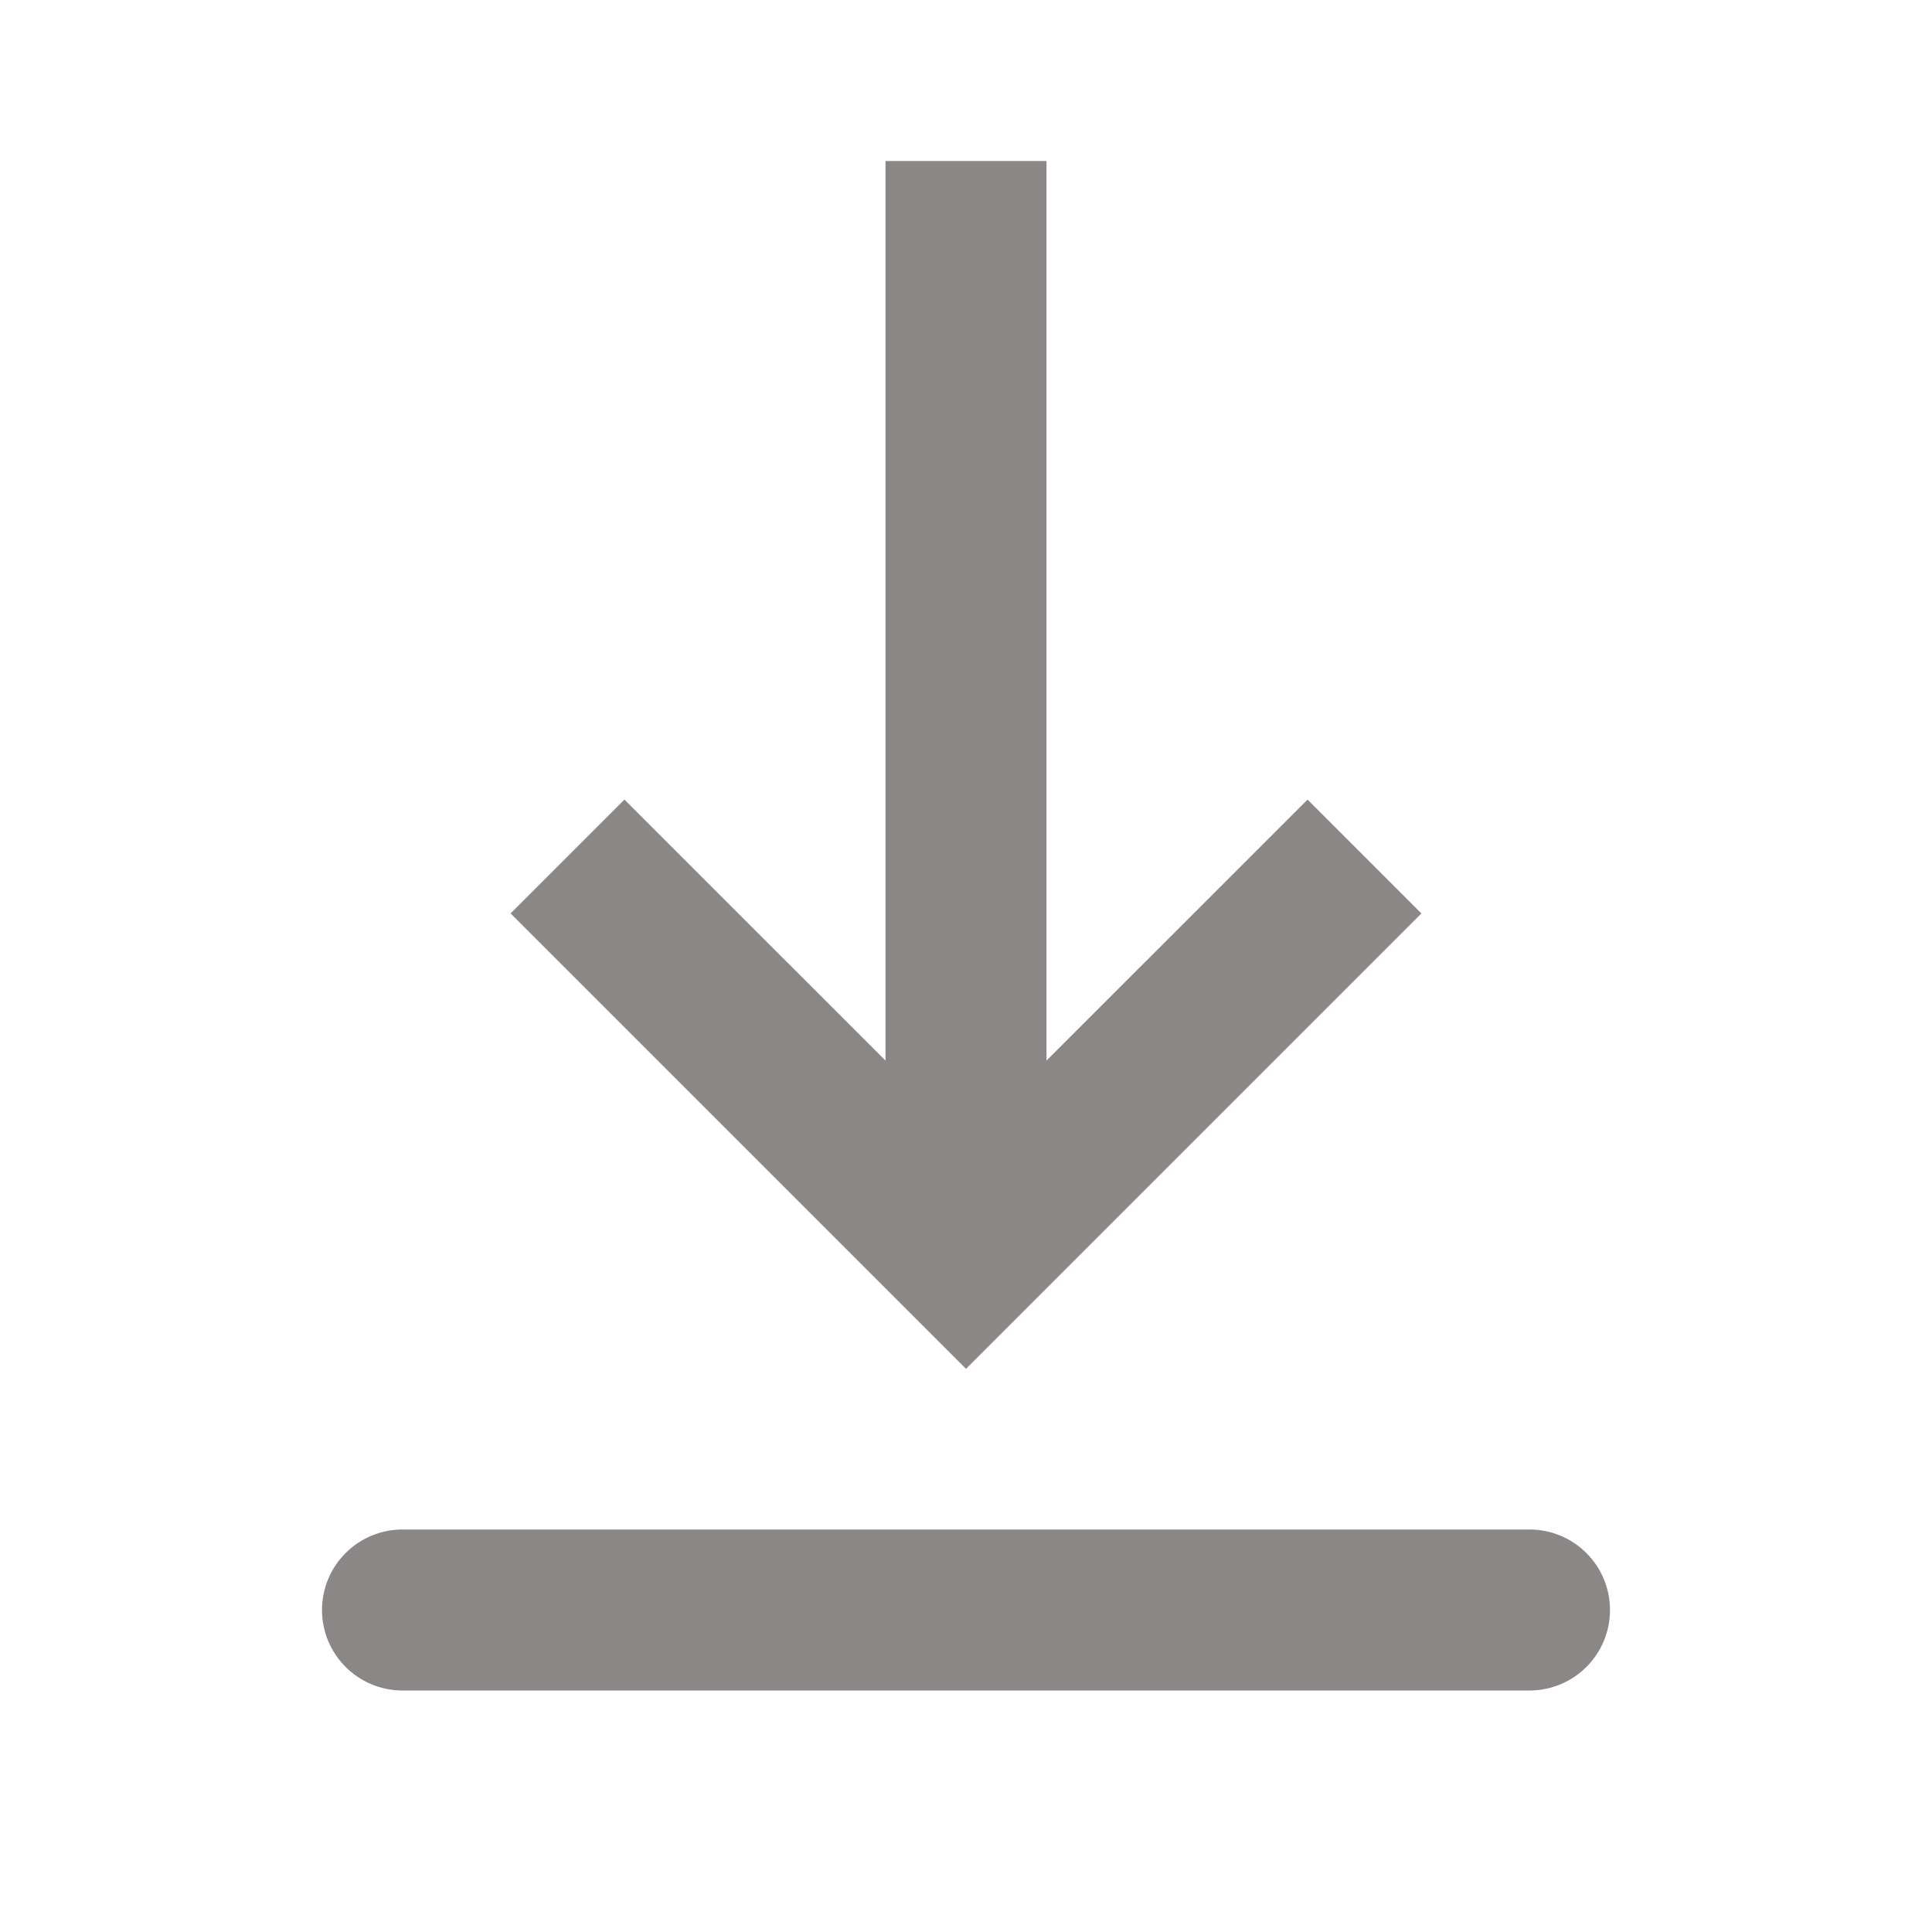
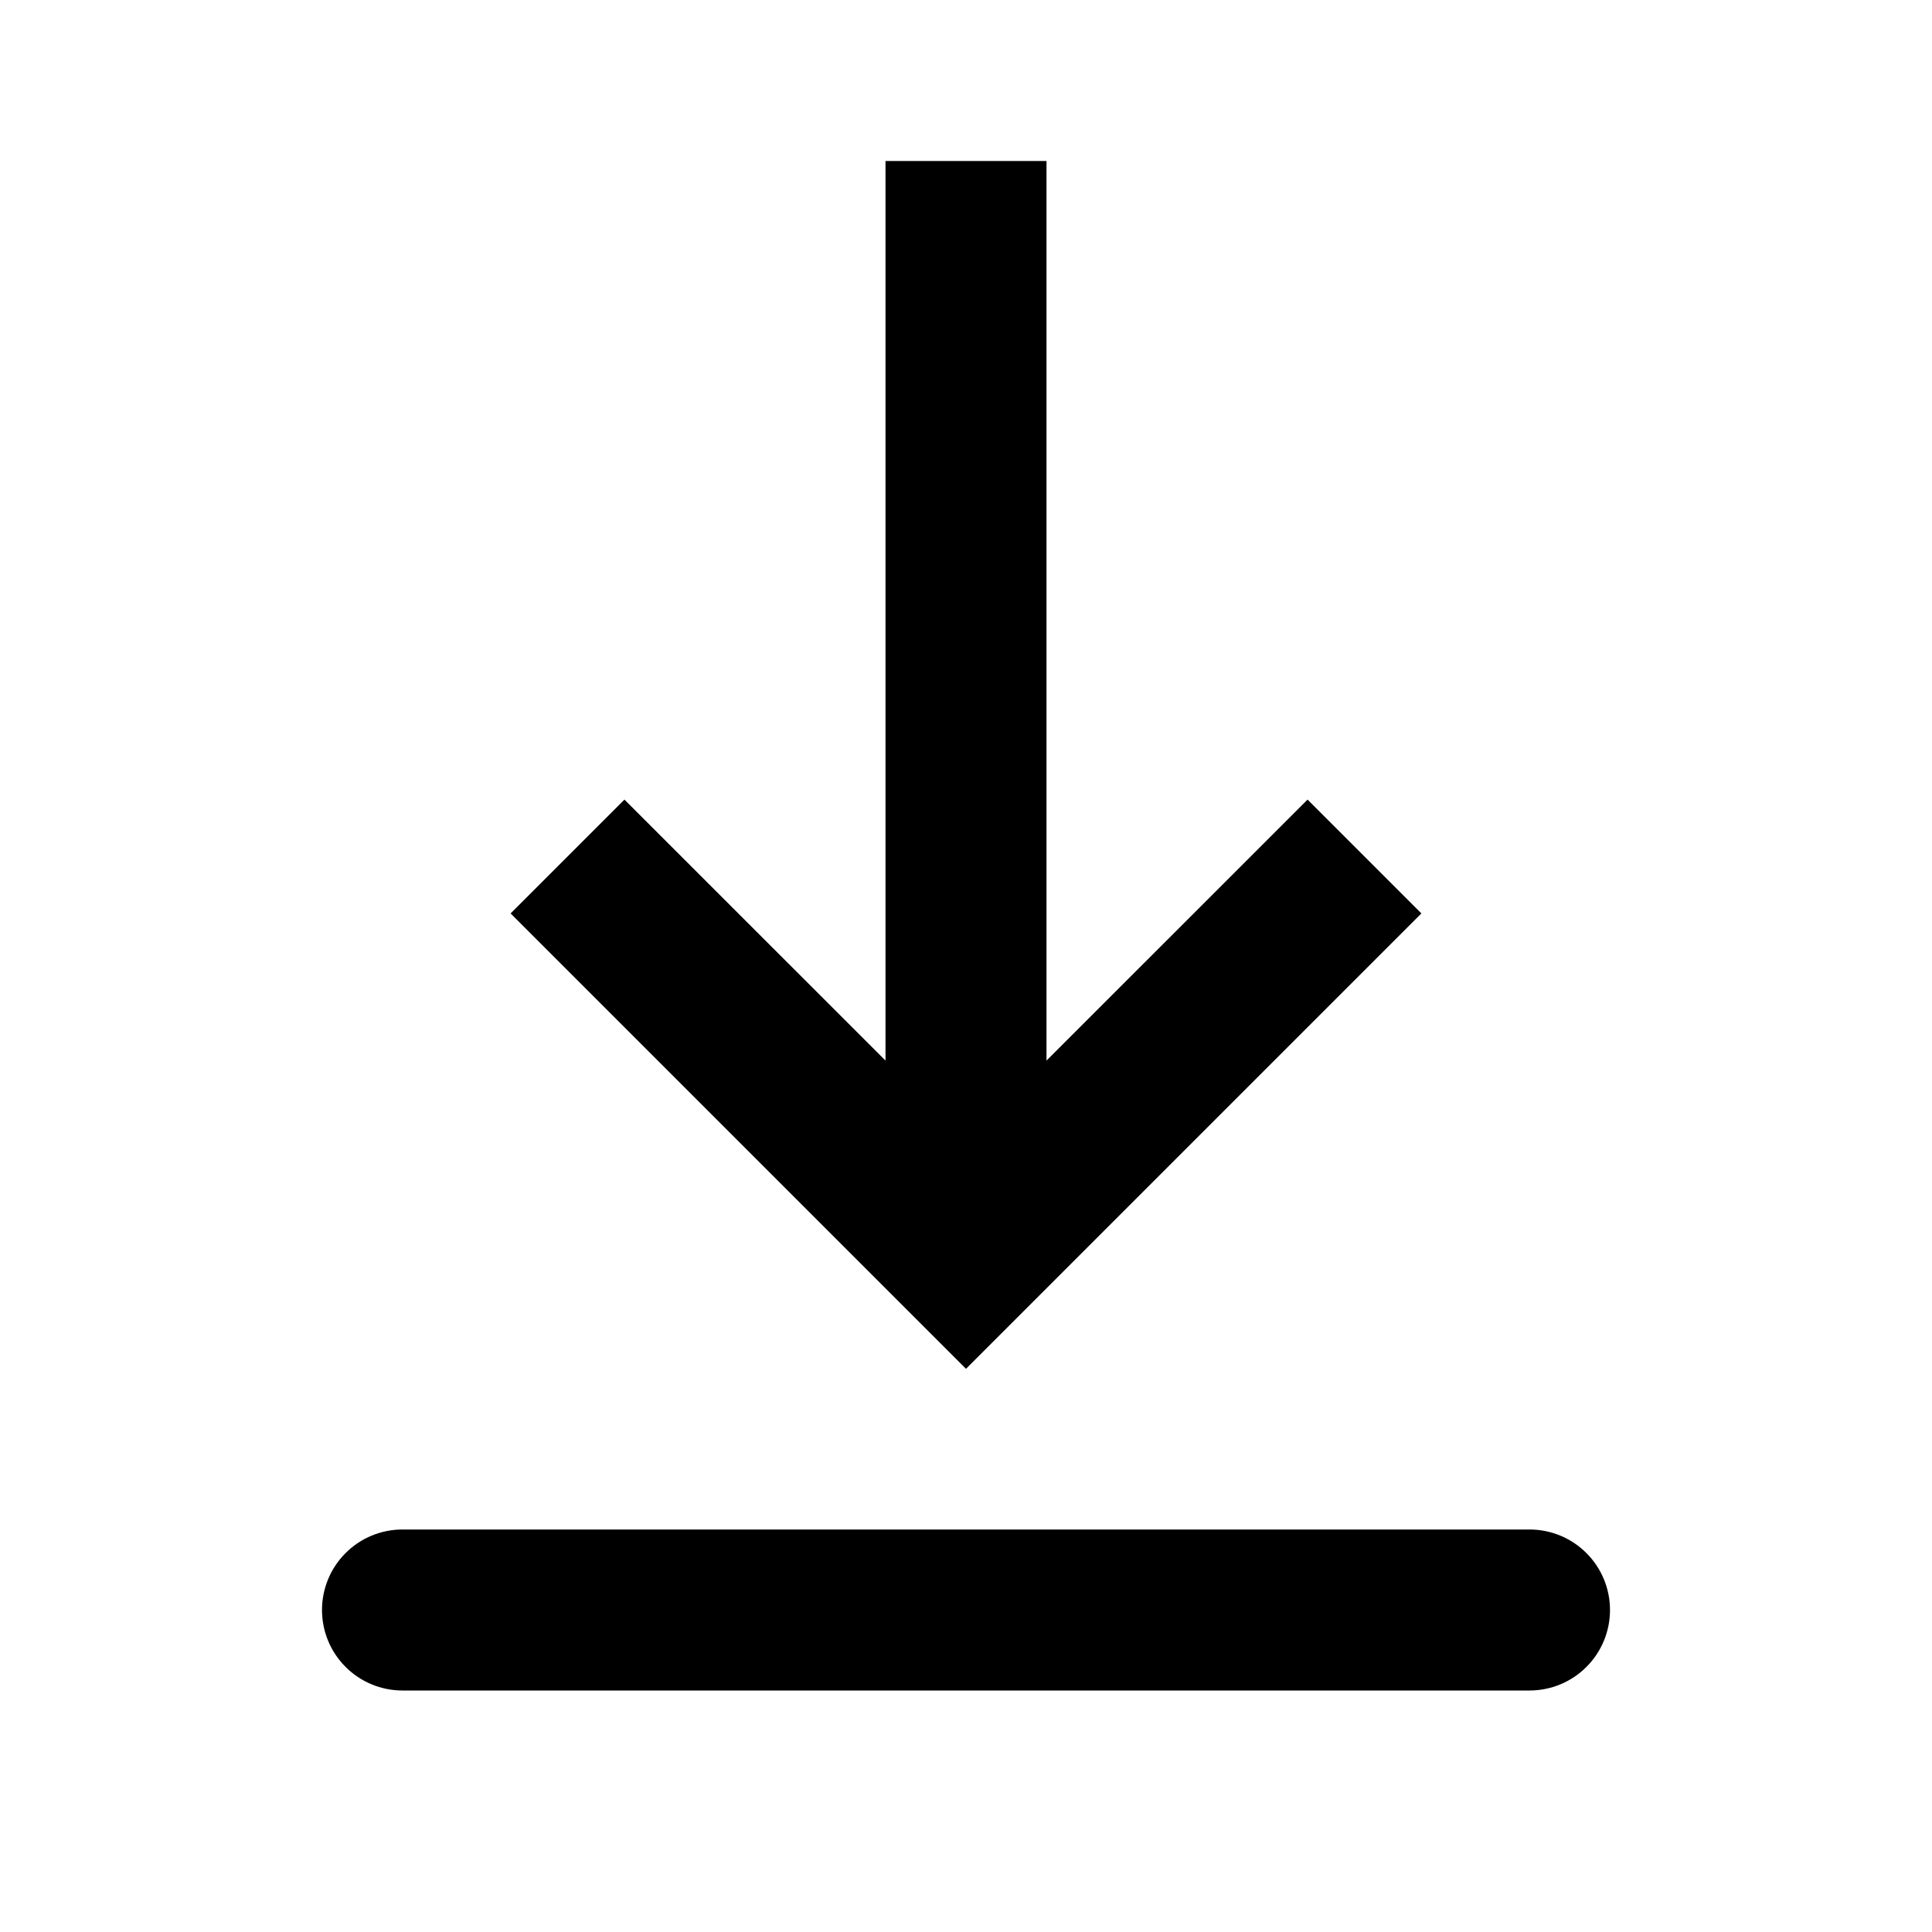
<svg xmlns="http://www.w3.org/2000/svg" width="24" height="24" viewBox="0 0 24 24" fill="none">
-   <path fill-rule="evenodd" clip-rule="evenodd" d="M5 19H19C19.265 19 19.52 19.105 19.707 19.293C19.895 19.48 20 19.735 20 20C20 20.265 19.895 20.52 19.707 20.707C19.52 20.895 19.265 21 19 21H5C4.735 21 4.48 20.895 4.293 20.707C4.105 20.52 4 20.265 4 20C4 19.735 4.105 19.48 4.293 19.293C4.48 19.105 4.735 19 5 19ZM13 13.175L16.243 9.933L17.657 11.347L12 17.004L6.343 11.347L7.757 9.933L11 13.175V2H13V13.175Z" fill="#8C8787" />
+   <path fill-rule="evenodd" clip-rule="evenodd" d="M5 19H19C19.265 19 19.52 19.105 19.707 19.293C19.895 19.48 20 19.735 20 20C20 20.265 19.895 20.52 19.707 20.707C19.52 20.895 19.265 21 19 21H5C4.735 21 4.48 20.895 4.293 20.707C4.105 20.52 4 20.265 4 20C4 19.735 4.105 19.48 4.293 19.293C4.48 19.105 4.735 19 5 19ZM13 13.175L16.243 9.933L17.657 11.347L12 17.004L6.343 11.347L7.757 9.933L11 13.175V2H13V13.175Z" fill="currentColor" />
</svg>
